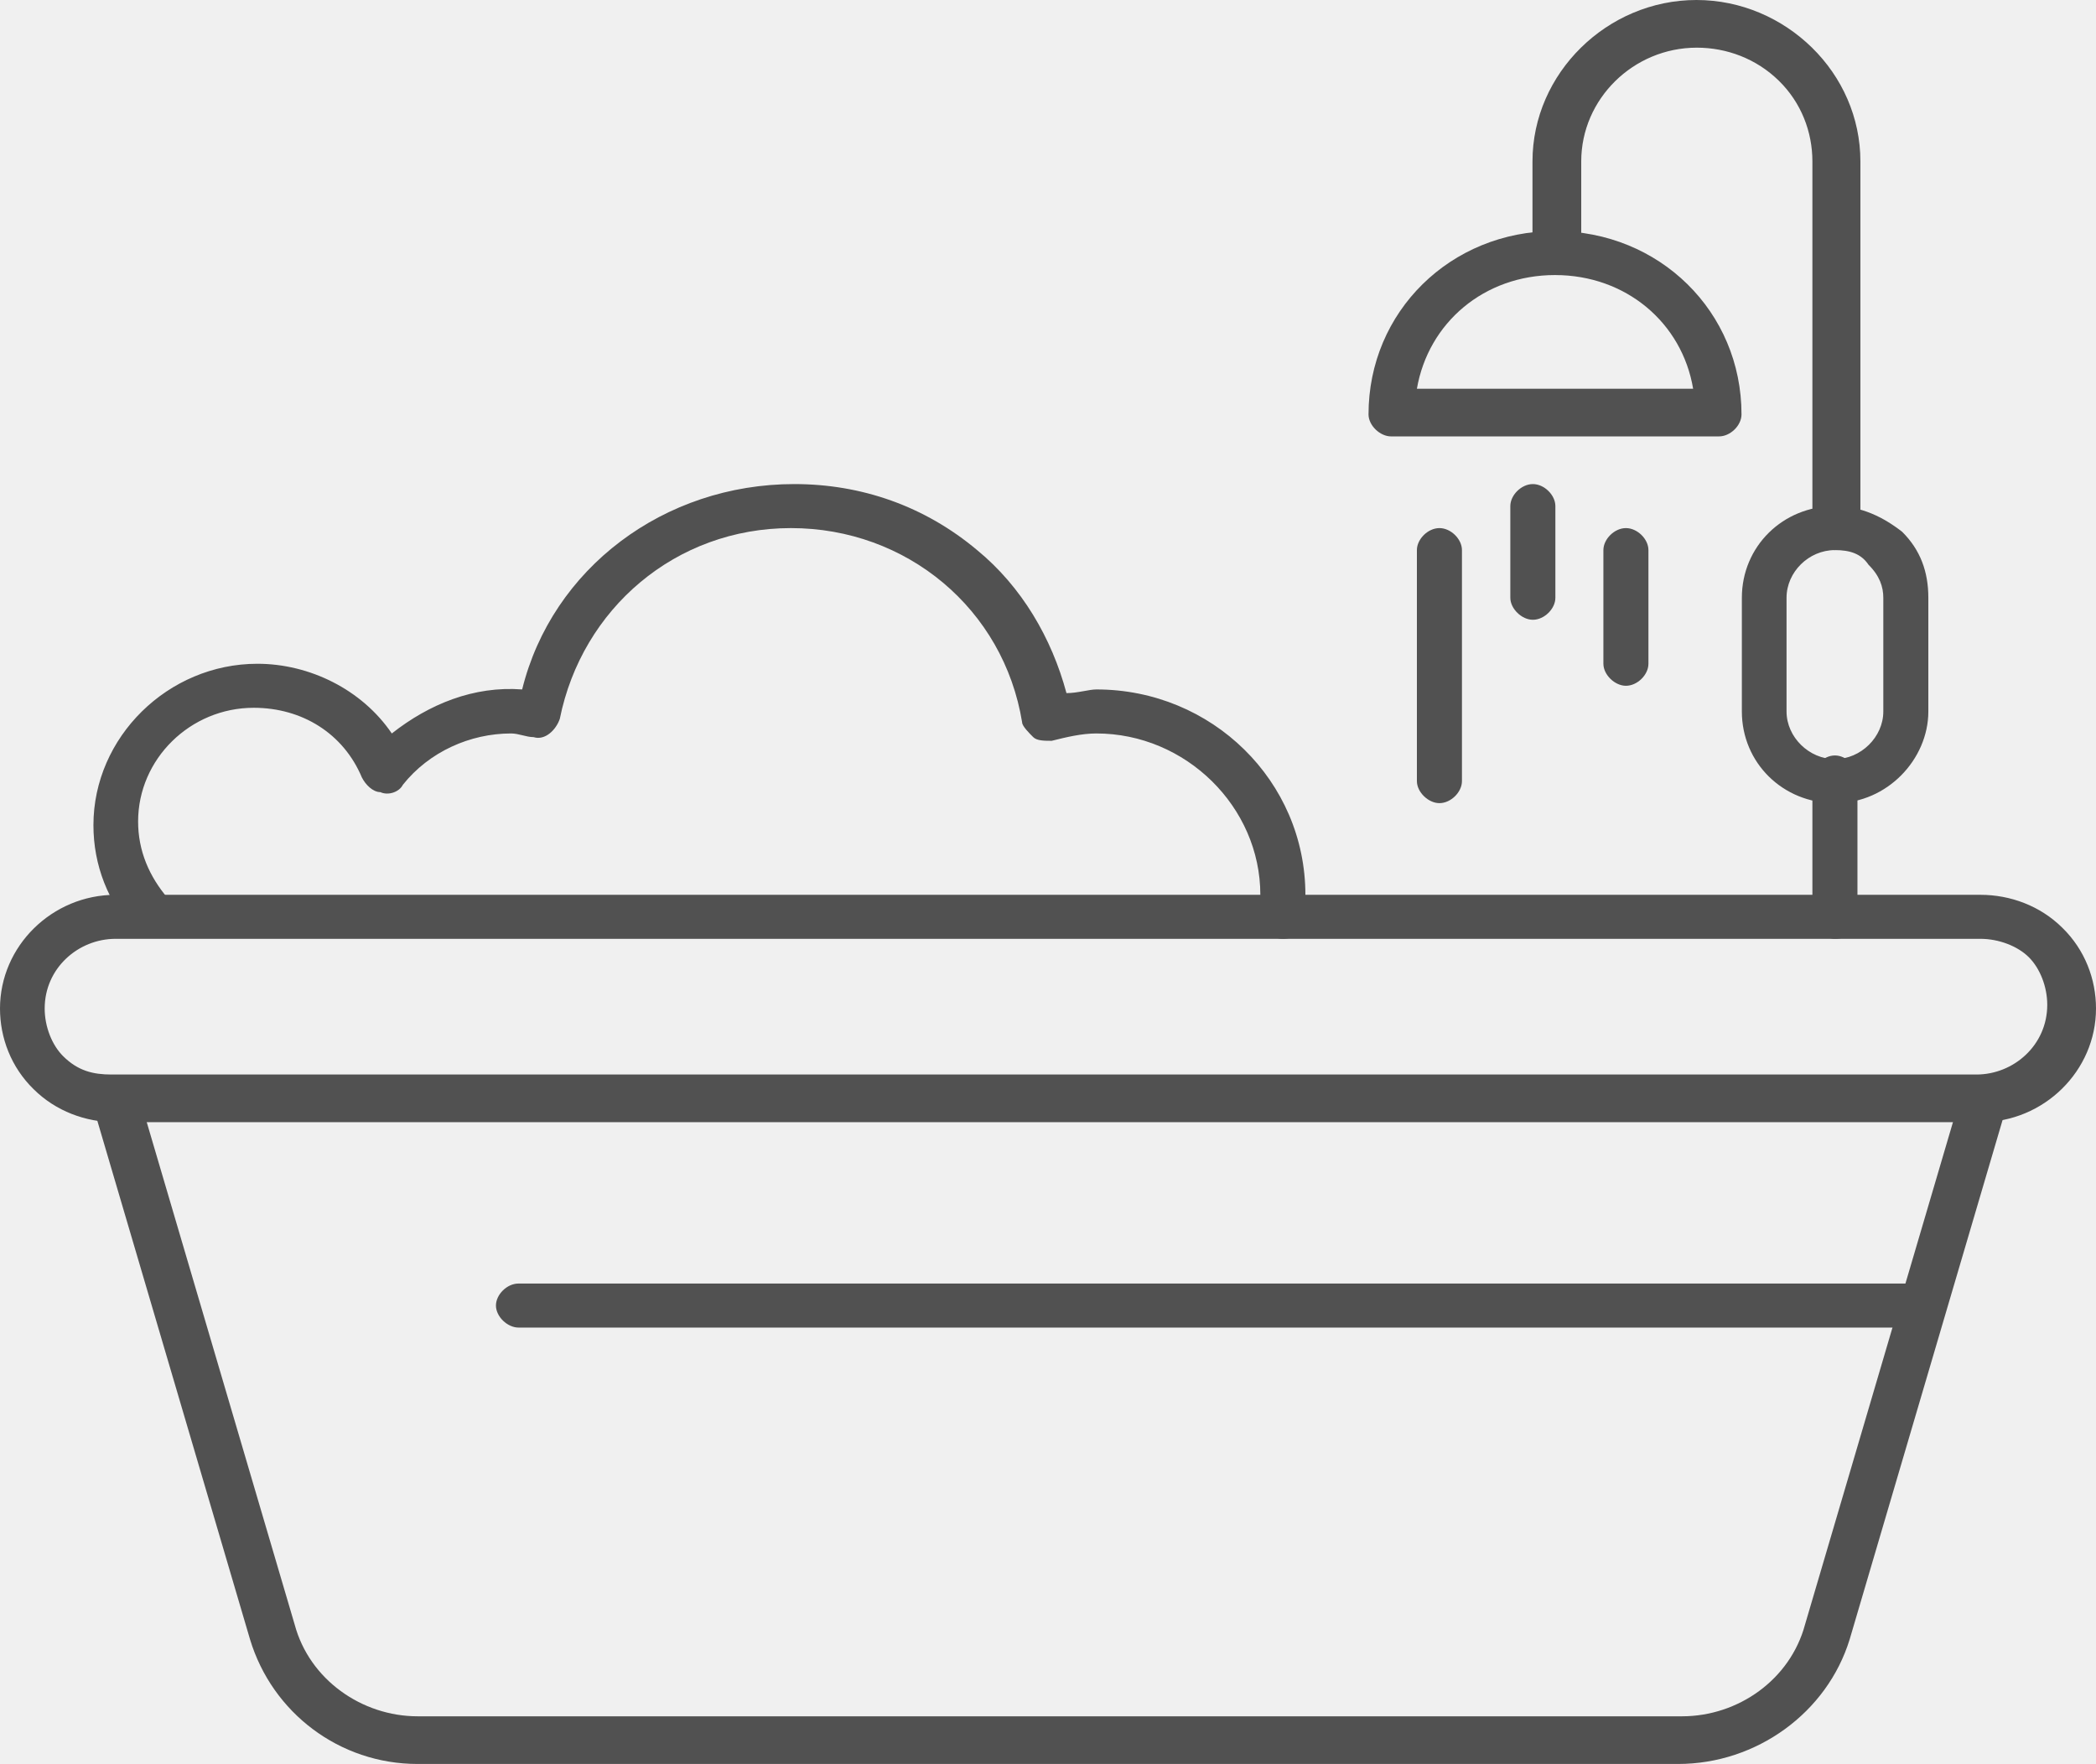
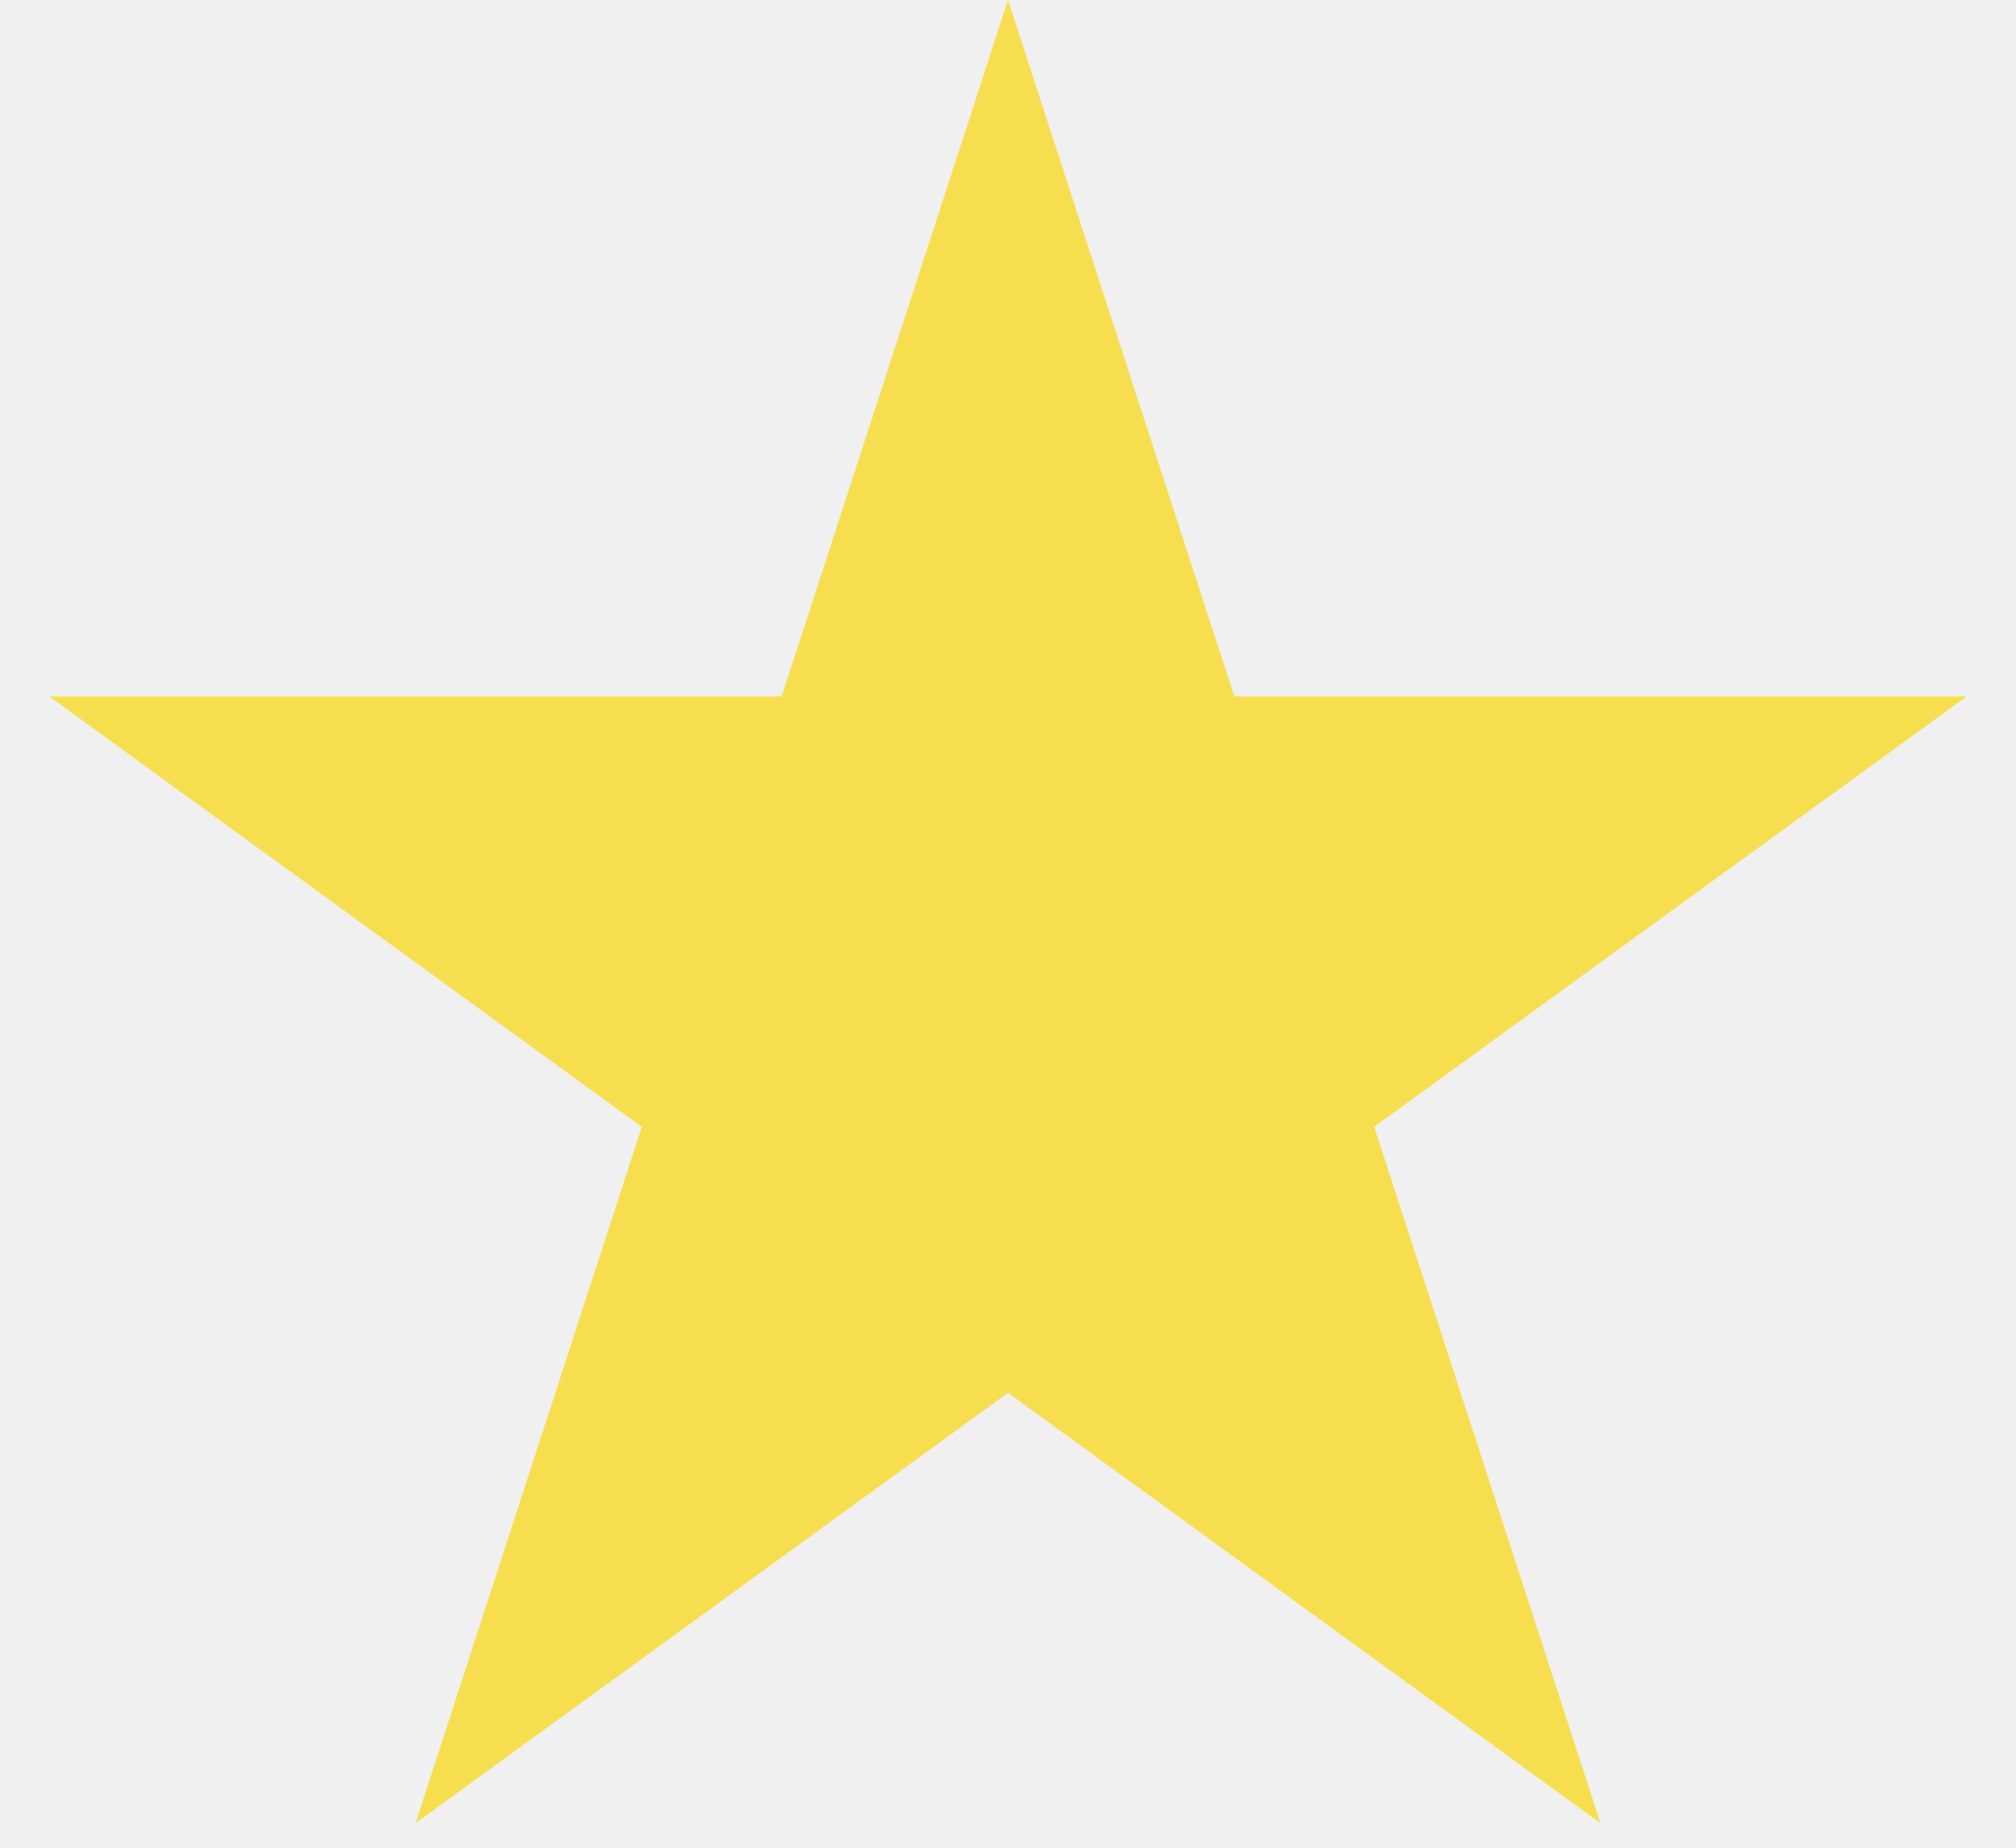
- <svg xmlns="http://www.w3.org/2000/svg" width="101" height="85" viewBox="0 0 101 85" fill="none">
-   <g clip-path="url(#clip0_2077_52)">
-     <path d="M80.875 85H20.125C16.353 85 13.114 82.526 12.047 78.992L4.502 53.368C4.324 52.838 4.68 52.131 5.214 51.954C5.748 51.778 6.477 52.131 6.655 52.661L14.2 78.285C14.912 80.936 17.438 82.703 20.125 82.703H81.053C83.757 82.703 86.266 80.936 86.978 78.285L94.523 52.661C94.701 52.131 95.235 51.778 95.964 51.954C96.498 52.131 96.854 52.661 96.676 53.368L89.131 78.992C88.046 82.526 84.647 85 80.857 85H80.875Z" fill="#515151" />
-     <path d="M92.37 63.971H24.983C24.449 63.971 23.898 63.441 23.898 62.911C23.898 62.38 24.431 61.85 24.983 61.85H92.37C92.904 61.85 93.455 62.38 93.455 62.911C93.455 63.441 92.921 63.971 92.37 63.971Z" fill="#515151" />
-     <path d="M61.817 45.239C61.105 45.239 60.554 44.532 60.732 44.002V43.118C60.732 38.877 57.137 35.343 52.831 35.343C52.119 35.343 51.39 35.52 50.678 35.697C50.322 35.697 49.966 35.697 49.788 35.52C49.61 35.343 49.254 34.99 49.254 34.813C48.365 29.335 43.685 25.447 38.115 25.447C32.546 25.447 28.044 29.335 26.976 34.636C26.798 35.166 26.264 35.697 25.713 35.52C25.357 35.52 25.001 35.343 24.627 35.343C22.652 35.343 20.677 36.227 19.413 37.817C19.236 38.17 18.702 38.347 18.328 38.17C17.972 38.17 17.616 37.817 17.438 37.464C16.549 35.343 14.556 34.106 12.225 34.106C9.164 34.106 6.655 36.58 6.655 39.584C6.655 40.998 7.189 42.235 8.096 43.295C8.452 43.825 8.452 44.532 8.096 44.886C7.563 45.239 6.833 45.239 6.477 44.886C5.214 43.472 4.502 41.705 4.502 39.761C4.502 35.52 8.096 31.985 12.403 31.985C14.912 31.985 17.438 33.222 18.88 35.343C20.677 33.929 22.83 33.046 25.161 33.222C26.602 27.391 31.994 23.326 38.275 23.326C41.514 23.326 44.557 24.387 47.084 26.507C49.237 28.274 50.678 30.748 51.39 33.399C51.924 33.399 52.475 33.222 52.831 33.222C58.401 33.222 62.903 37.64 62.903 43.118V44.355C62.903 44.886 62.369 45.239 61.817 45.239Z" fill="#515151" />
-     <path d="M95.43 54.075H5.57C4.128 54.075 2.687 53.545 1.619 52.484C0.534 51.424 0 50.01 0 48.597C0 45.593 2.509 43.118 5.57 43.118H95.43C96.872 43.118 98.313 43.649 99.381 44.709C100.466 45.769 101 47.183 101 48.597C101 51.601 98.491 54.075 95.43 54.075ZM5.57 45.239C3.772 45.239 2.153 46.653 2.153 48.597C2.153 49.48 2.509 50.364 3.043 50.894C3.755 51.601 4.484 51.778 5.374 51.778H95.235C97.032 51.778 98.651 50.364 98.651 48.42C98.651 47.536 98.295 46.653 97.761 46.123C97.228 45.593 96.32 45.239 95.43 45.239H5.57Z" fill="#515151" />
-     <path d="M82.85 21.029H67.031C66.497 21.029 65.945 20.499 65.945 19.969C65.945 15.021 69.896 11.133 74.931 11.133C79.967 11.133 83.918 15.021 83.918 19.969C83.918 20.499 83.384 21.029 82.832 21.029H82.85ZM68.294 18.732H81.587C81.053 15.551 78.348 13.254 74.931 13.254C71.515 13.254 68.828 15.551 68.276 18.732H68.294Z" fill="#515151" />
-     <path d="M88.419 45.239C87.886 45.239 87.334 44.709 87.334 44.179V37.464C87.334 36.934 87.868 36.403 88.419 36.403C88.971 36.403 89.505 36.934 89.505 37.464V44.179C89.683 44.709 89.149 45.239 88.419 45.239Z" fill="#515151" />
-     <path d="M88.419 26.507C87.886 26.507 87.334 25.977 87.334 25.447V7.775C87.334 6.362 86.8 4.948 85.715 3.888C84.629 2.827 83.206 2.297 81.764 2.297C78.704 2.297 76.195 4.771 76.195 7.775V12.193C76.195 12.723 75.661 13.254 75.109 13.254C74.558 13.254 73.846 12.723 73.846 12.193V7.775C73.846 3.534 77.441 0 81.747 0C83.9 0 85.875 0.884 87.316 2.297C88.758 3.711 89.647 5.655 89.647 7.775V25.447C89.647 25.977 89.114 26.507 88.384 26.507H88.419Z" fill="#515151" />
-     <path d="M88.419 38.701C85.91 38.701 83.935 36.757 83.935 34.283V28.805C83.935 26.331 85.91 24.387 88.419 24.387C89.683 24.387 90.751 24.917 91.658 25.624C92.548 26.507 92.921 27.568 92.921 28.805V34.283C92.921 36.58 90.946 38.701 88.437 38.701H88.419ZM88.419 26.507C87.156 26.507 86.088 27.568 86.088 28.805V34.283C86.088 35.52 87.174 36.58 88.419 36.58C89.665 36.58 90.751 35.52 90.751 34.283V28.805C90.751 28.274 90.573 27.744 90.039 27.214C89.683 26.684 89.149 26.507 88.419 26.507Z" fill="#515151" />
-     <path d="M69.362 38.701C68.828 38.701 68.276 38.17 68.276 37.64V26.507C68.276 25.977 68.81 25.447 69.362 25.447C69.913 25.447 70.447 25.977 70.447 26.507V37.64C70.447 38.17 69.913 38.701 69.362 38.701Z" fill="#515151" />
-     <path d="M73.864 29.865C73.33 29.865 72.778 29.335 72.778 28.805V24.387C72.778 23.857 73.312 23.326 73.864 23.326C74.415 23.326 74.949 23.857 74.949 24.387V28.805C74.949 29.335 74.415 29.865 73.864 29.865Z" fill="#515151" />
-     <path d="M78.348 33.046C77.814 33.046 77.263 32.516 77.263 31.985V26.507C77.263 25.977 77.796 25.447 78.348 25.447C78.9 25.447 79.433 25.977 79.433 26.507V31.985C79.433 32.516 78.9 33.046 78.348 33.046Z" fill="#515151" />
-   </g>
-   <defs>
-     <clipPath id="clip0_2077_52">
-       <rect width="101" height="85" fill="white" />
-     </clipPath>
-   </defs>
+ <svg xmlns="http://www.w3.org/2000/svg" width="36" height="33" viewBox="0 0 36 33" fill="none">
+   <path d="M18 0L22.041 12.438H35.119L24.539 20.125L28.58 32.562L18 24.875L7.42 32.562L11.461 20.125L0.881 12.438H13.959L18 0Z" fill="#F7DE4F" />
</svg>
